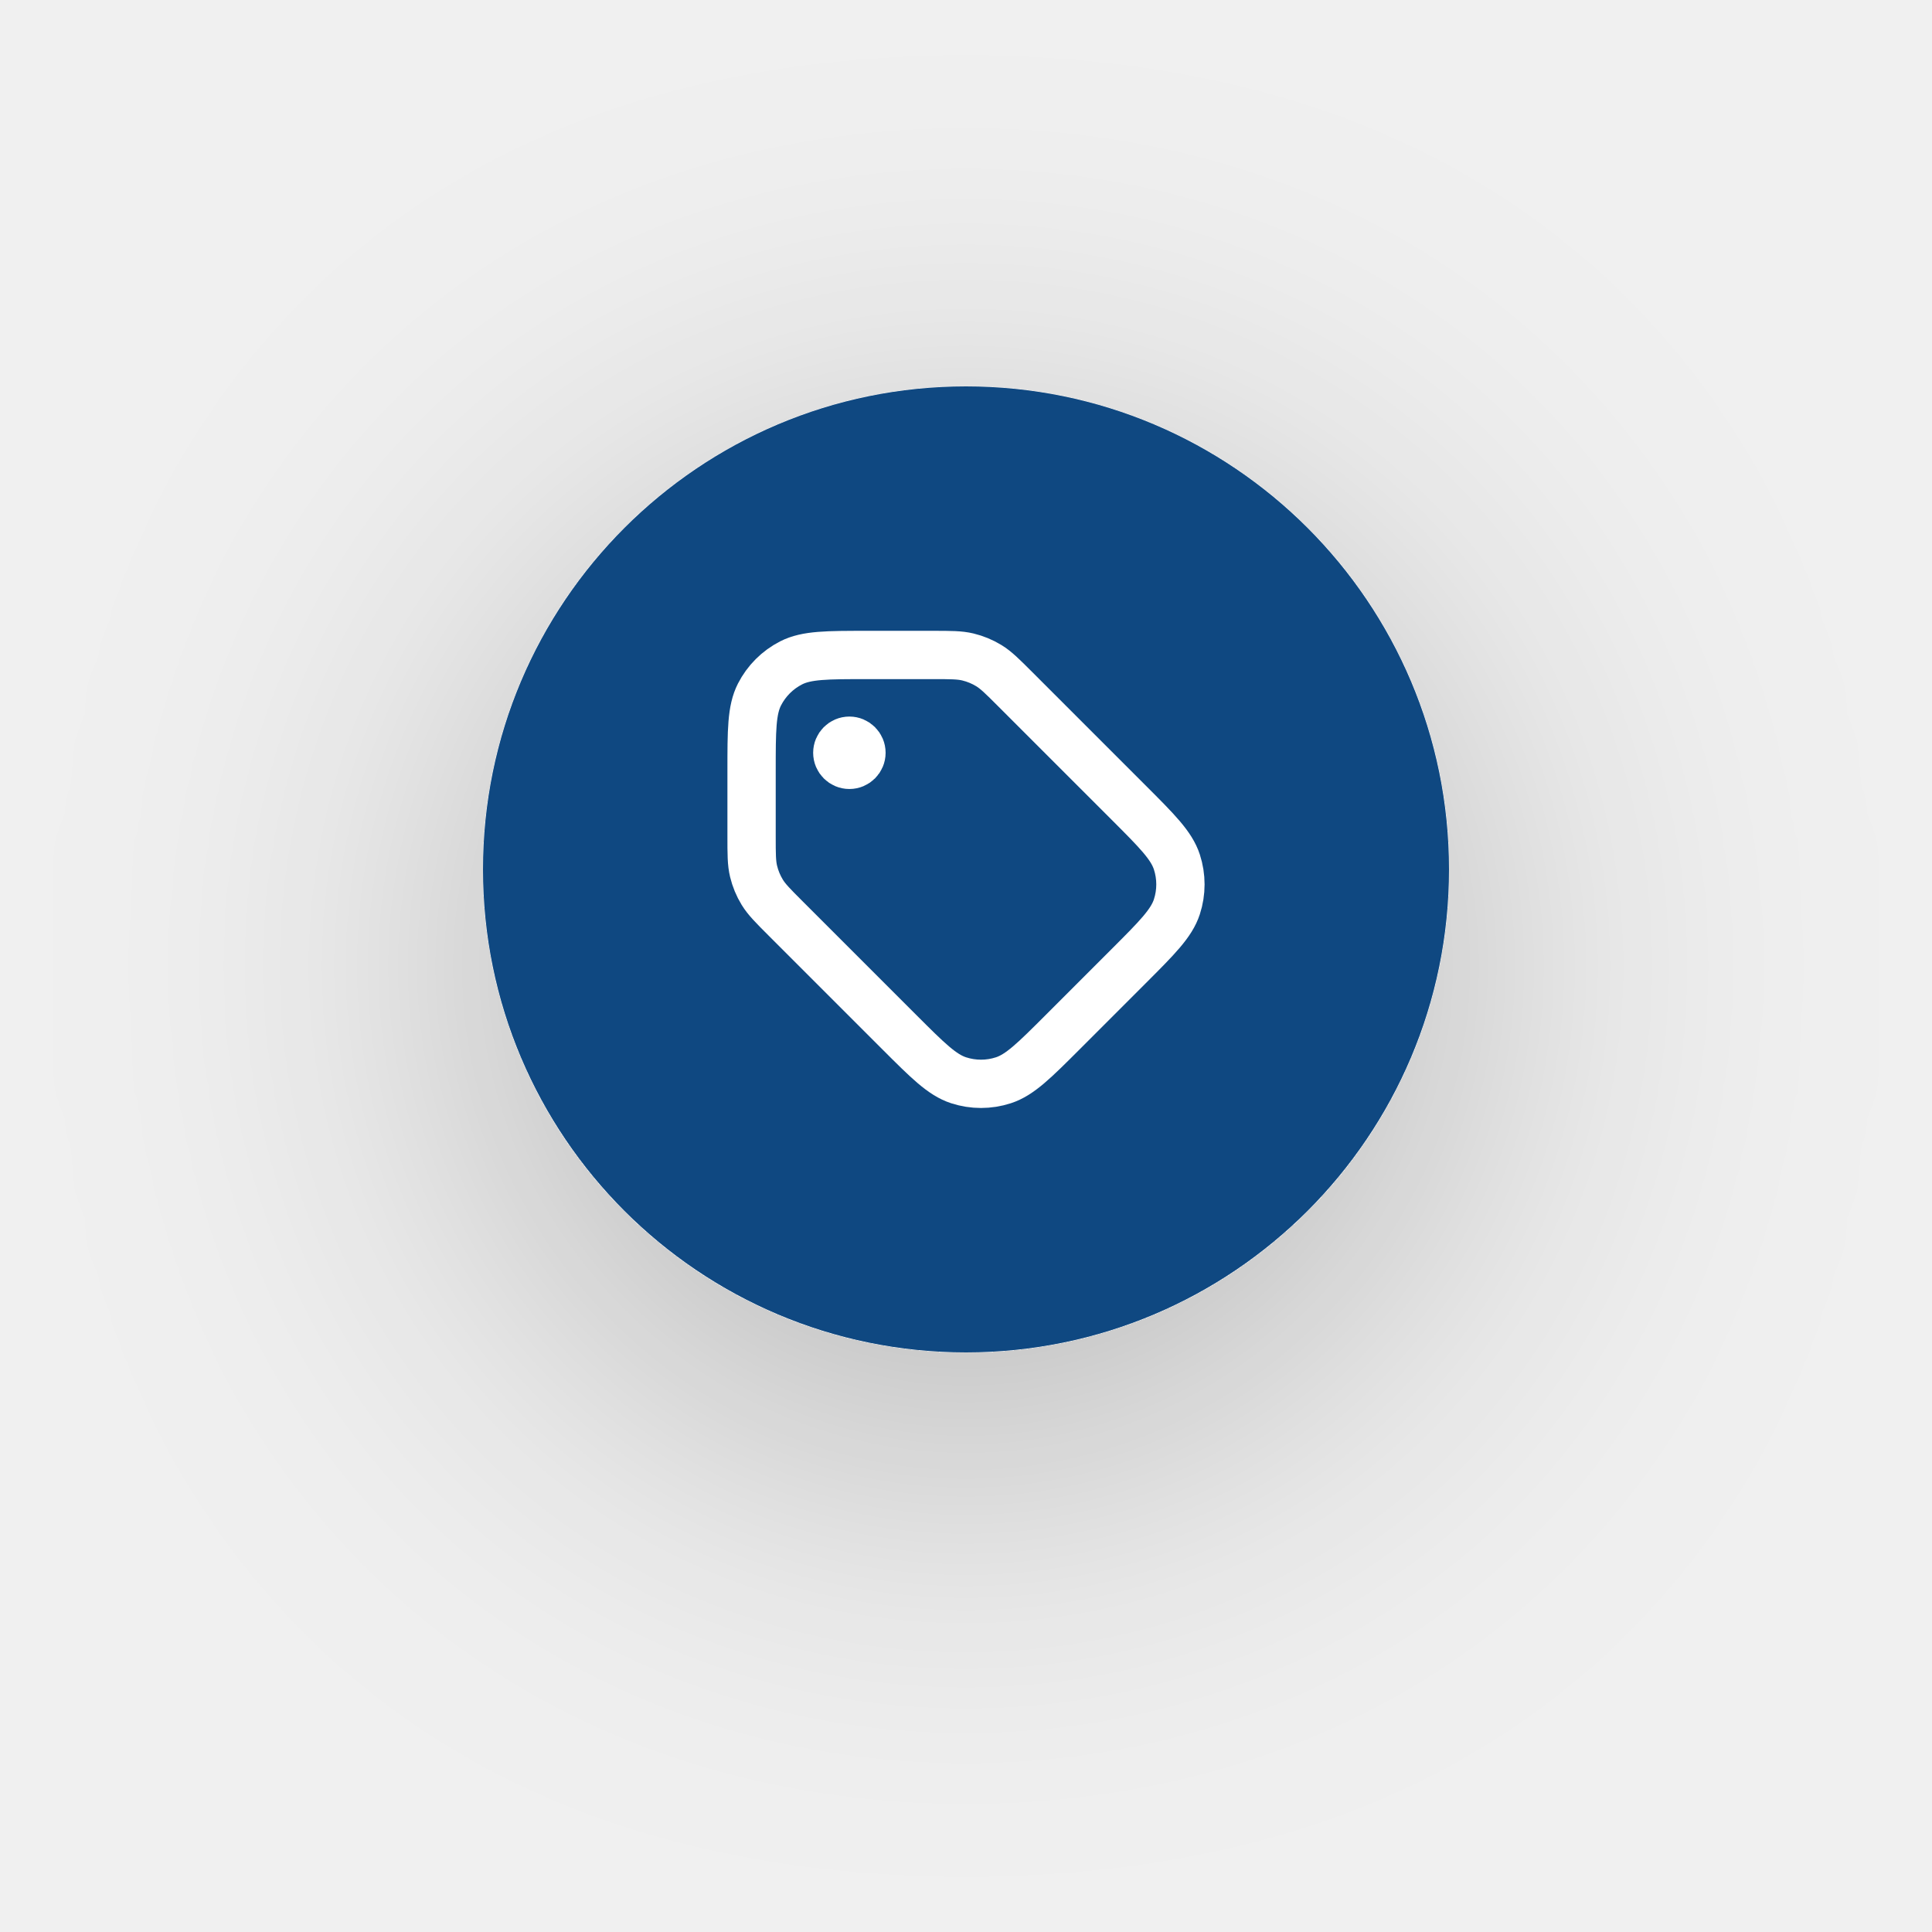
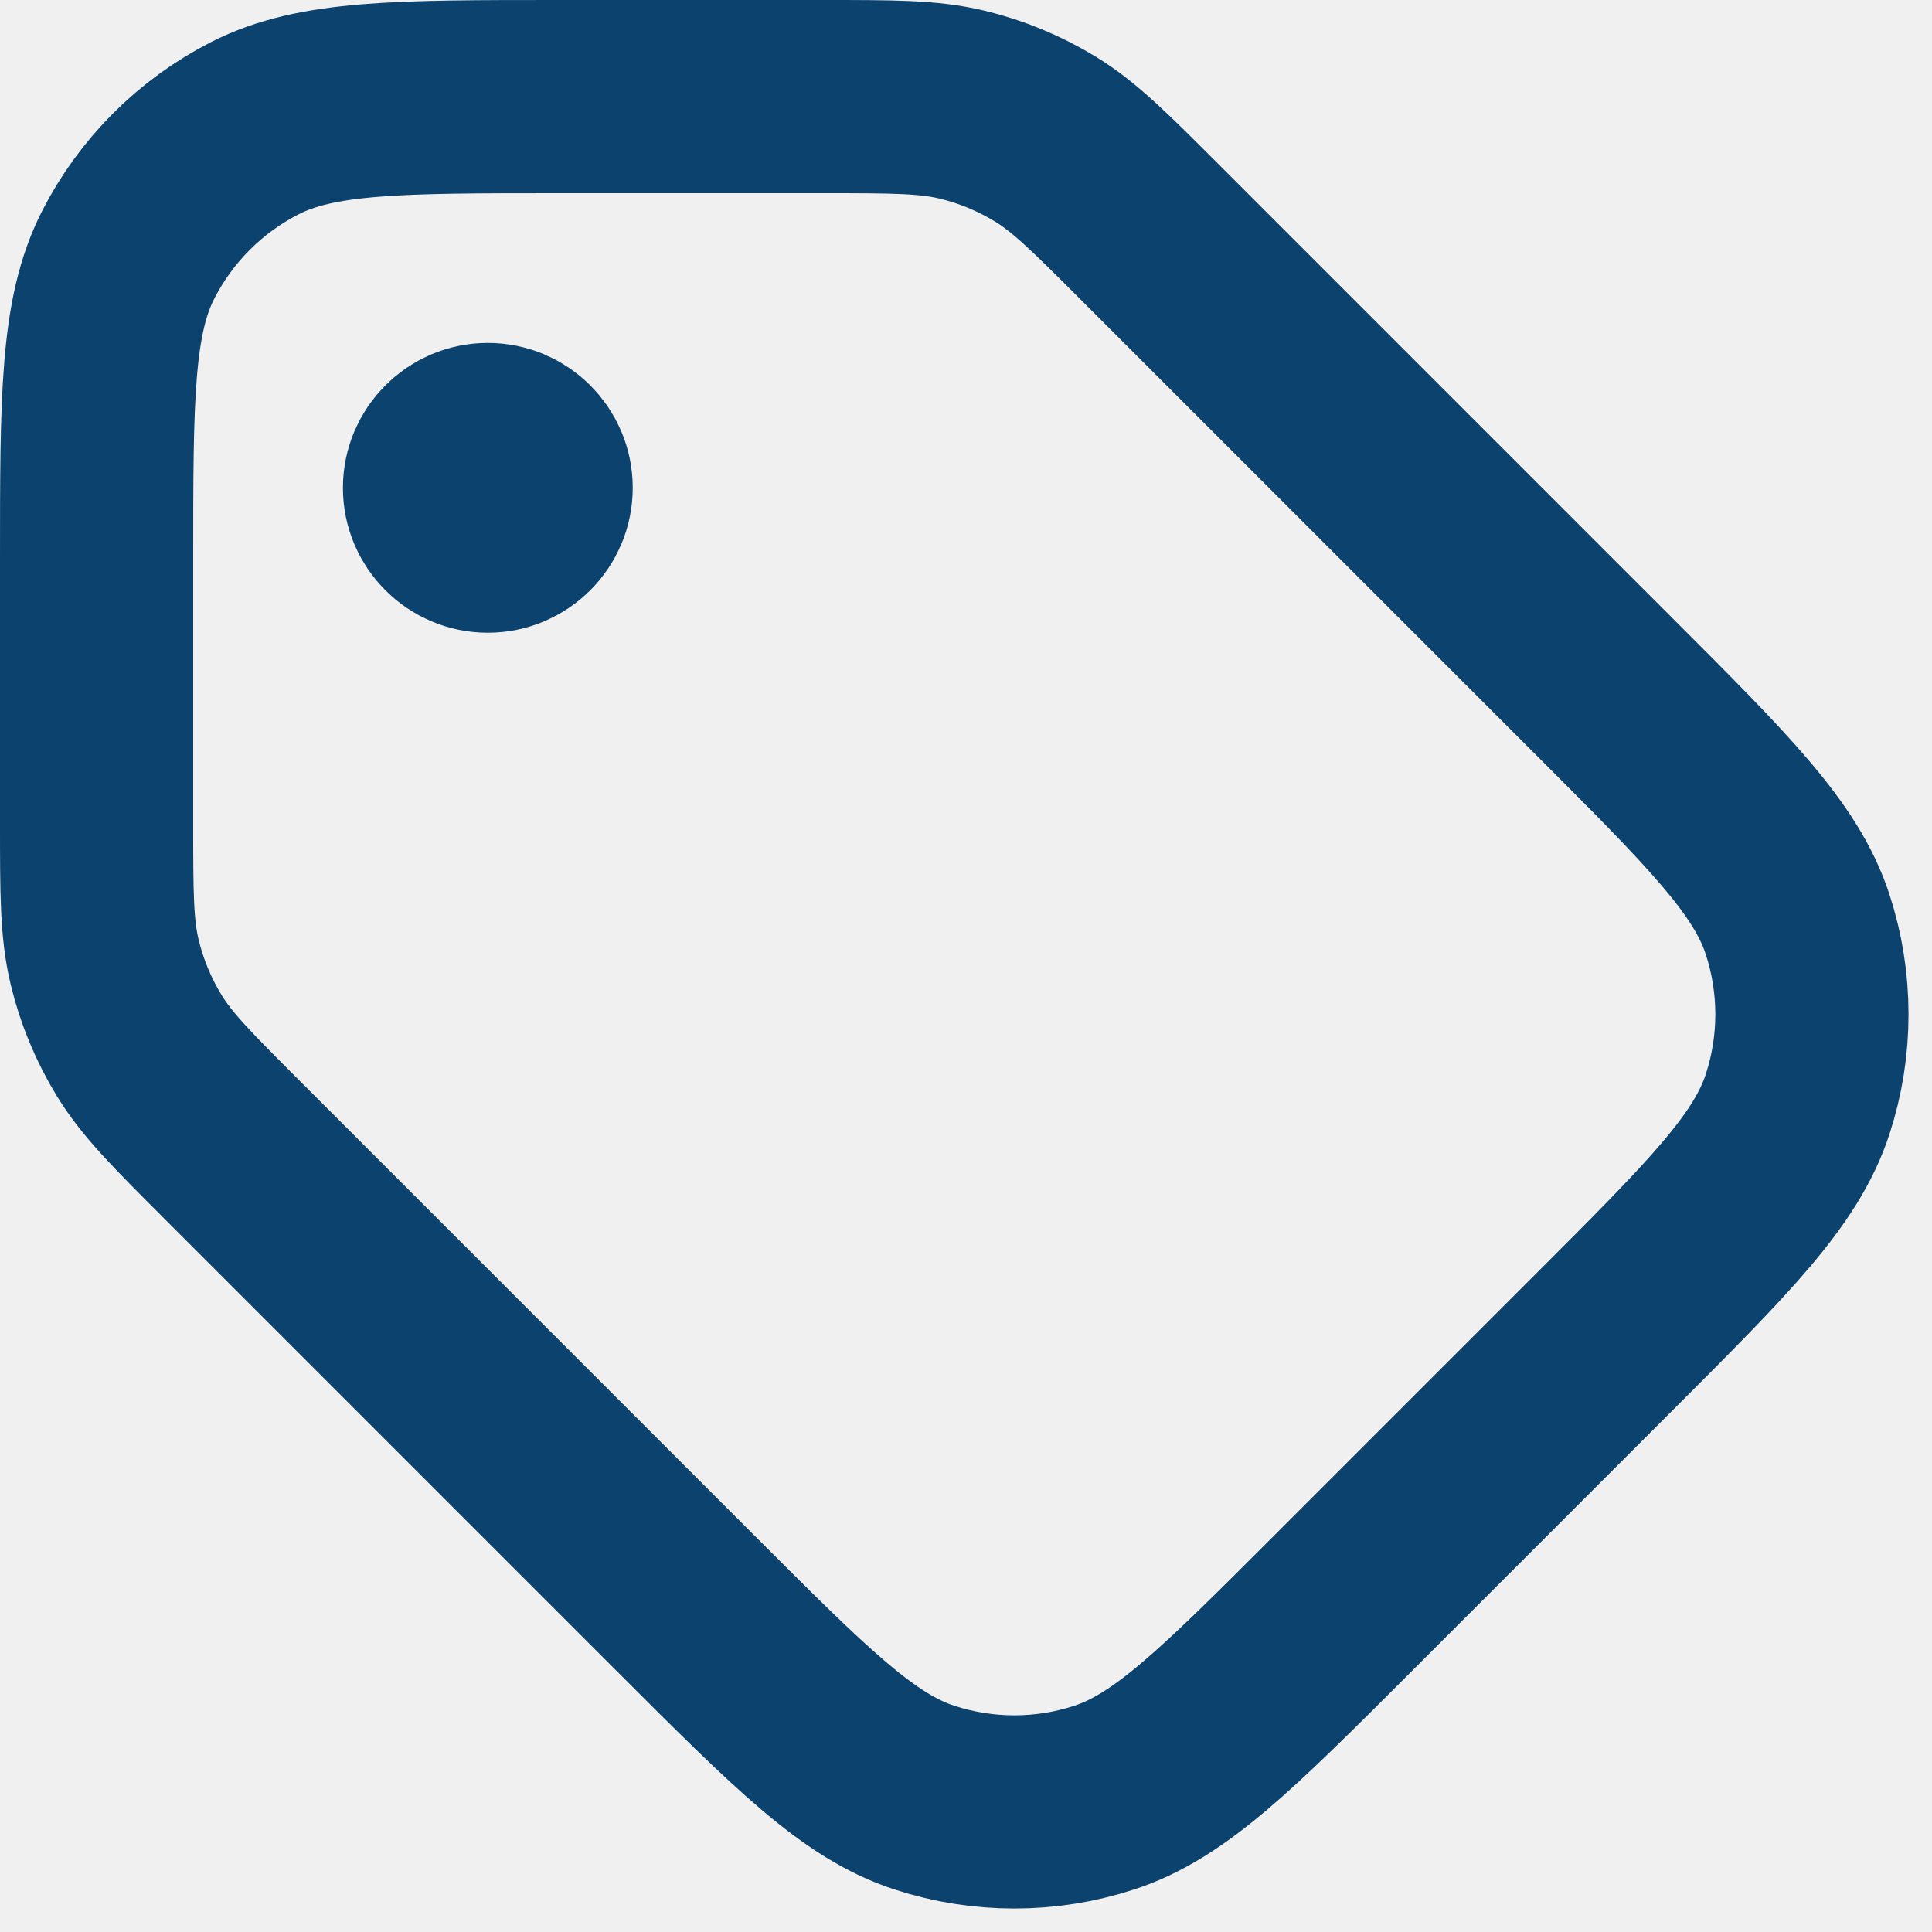
- <svg xmlns="http://www.w3.org/2000/svg" width="80" height="80" viewBox="0 0 80 80" fill="none">
-   <g filter="url(#filter0_d_17_3171)">
-     <rect x="20" y="16" width="40" height="40" rx="20" fill="#0F4881" />
-     <path d="M35.171 31.171H35.181M38.633 27.121H35.921C34.241 27.121 33.401 27.121 32.759 27.448C32.195 27.736 31.736 28.195 31.448 28.759C31.121 29.401 31.121 30.241 31.121 31.921V34.633C31.121 35.367 31.121 35.734 31.204 36.079C31.278 36.385 31.399 36.678 31.563 36.946C31.749 37.249 32.008 37.508 32.527 38.027L37.227 42.727C38.415 43.915 39.009 44.509 39.694 44.732C40.297 44.928 40.946 44.928 41.548 44.732C42.233 44.509 42.827 43.915 44.016 42.727L46.727 40.015C47.915 38.827 48.509 38.233 48.732 37.548C48.928 36.946 48.928 36.297 48.732 35.694C48.509 35.009 47.915 34.415 46.727 33.227L42.027 28.527C41.508 28.008 41.249 27.749 40.946 27.563C40.678 27.399 40.385 27.278 40.079 27.204C39.734 27.121 39.367 27.121 38.633 27.121ZM35.671 31.171C35.671 31.447 35.447 31.671 35.171 31.671C34.895 31.671 34.671 31.447 34.671 31.171C34.671 30.895 34.895 30.671 35.171 30.671C35.447 30.671 35.671 30.895 35.671 31.171Z" stroke="white" stroke-width="2" stroke-linecap="round" stroke-linejoin="round" />
-   </g>
-   <defs>
-     <filter id="filter0_d_17_3171" x="0" y="0" width="80" height="80" filterUnits="userSpaceOnUse" color-interpolation-filters="sRGB">
-       <feFlood flood-opacity="0" result="BackgroundImageFix" />
-       <feColorMatrix in="SourceAlpha" type="matrix" values="0 0 0 0 0 0 0 0 0 0 0 0 0 0 0 0 0 0 127 0" result="hardAlpha" />
-       <feOffset dy="4" />
-       <feGaussianBlur stdDeviation="10" />
-       <feComposite in2="hardAlpha" operator="out" />
-       <feColorMatrix type="matrix" values="0 0 0 0 0 0 0 0 0 0 0 0 0 0 0 0 0 0 0.25 0" />
-       <feBlend mode="normal" in2="BackgroundImageFix" result="effect1_dropShadow_17_3171" />
-       <feBlend mode="normal" in="SourceGraphic" in2="effect1_dropShadow_17_3171" result="shape" />
-     </filter>
-   </defs>
+ <svg xmlns="http://www.w3.org/2000/svg" width="20" height="20" viewBox="0 0 20 20" fill="none">
+   <path d="M5.05 5.05H5.06M8.512 1H5.8C4.12 1 3.28 1 2.638 1.327C2.074 1.615 1.615 2.074 1.327 2.638C1 3.28 1 4.12 1 5.8V8.512C1 9.246 1 9.612 1.083 9.958C1.156 10.264 1.278 10.556 1.442 10.825C1.628 11.128 1.887 11.387 2.406 11.906L7.106 16.606C8.294 17.794 8.888 18.388 9.573 18.61C10.175 18.806 10.825 18.806 11.427 18.61C12.112 18.388 12.706 17.794 13.894 16.606L16.606 13.894C17.794 12.706 18.388 12.112 18.61 11.427C18.806 10.825 18.806 10.175 18.61 9.573C18.388 8.888 17.794 8.294 16.606 7.106L11.906 2.406C11.387 1.887 11.128 1.628 10.825 1.442C10.556 1.278 10.264 1.156 9.958 1.083C9.612 1 9.246 1 8.512 1ZM5.55 5.05C5.55 5.326 5.326 5.55 5.05 5.55C4.774 5.55 4.55 5.326 4.55 5.05C4.55 4.774 4.774 4.55 5.05 4.55C5.326 4.55 5.55 4.774 5.55 5.05Z" stroke="#0C426E" stroke-width="2" stroke-linecap="round" stroke-linejoin="round" />
</svg>
